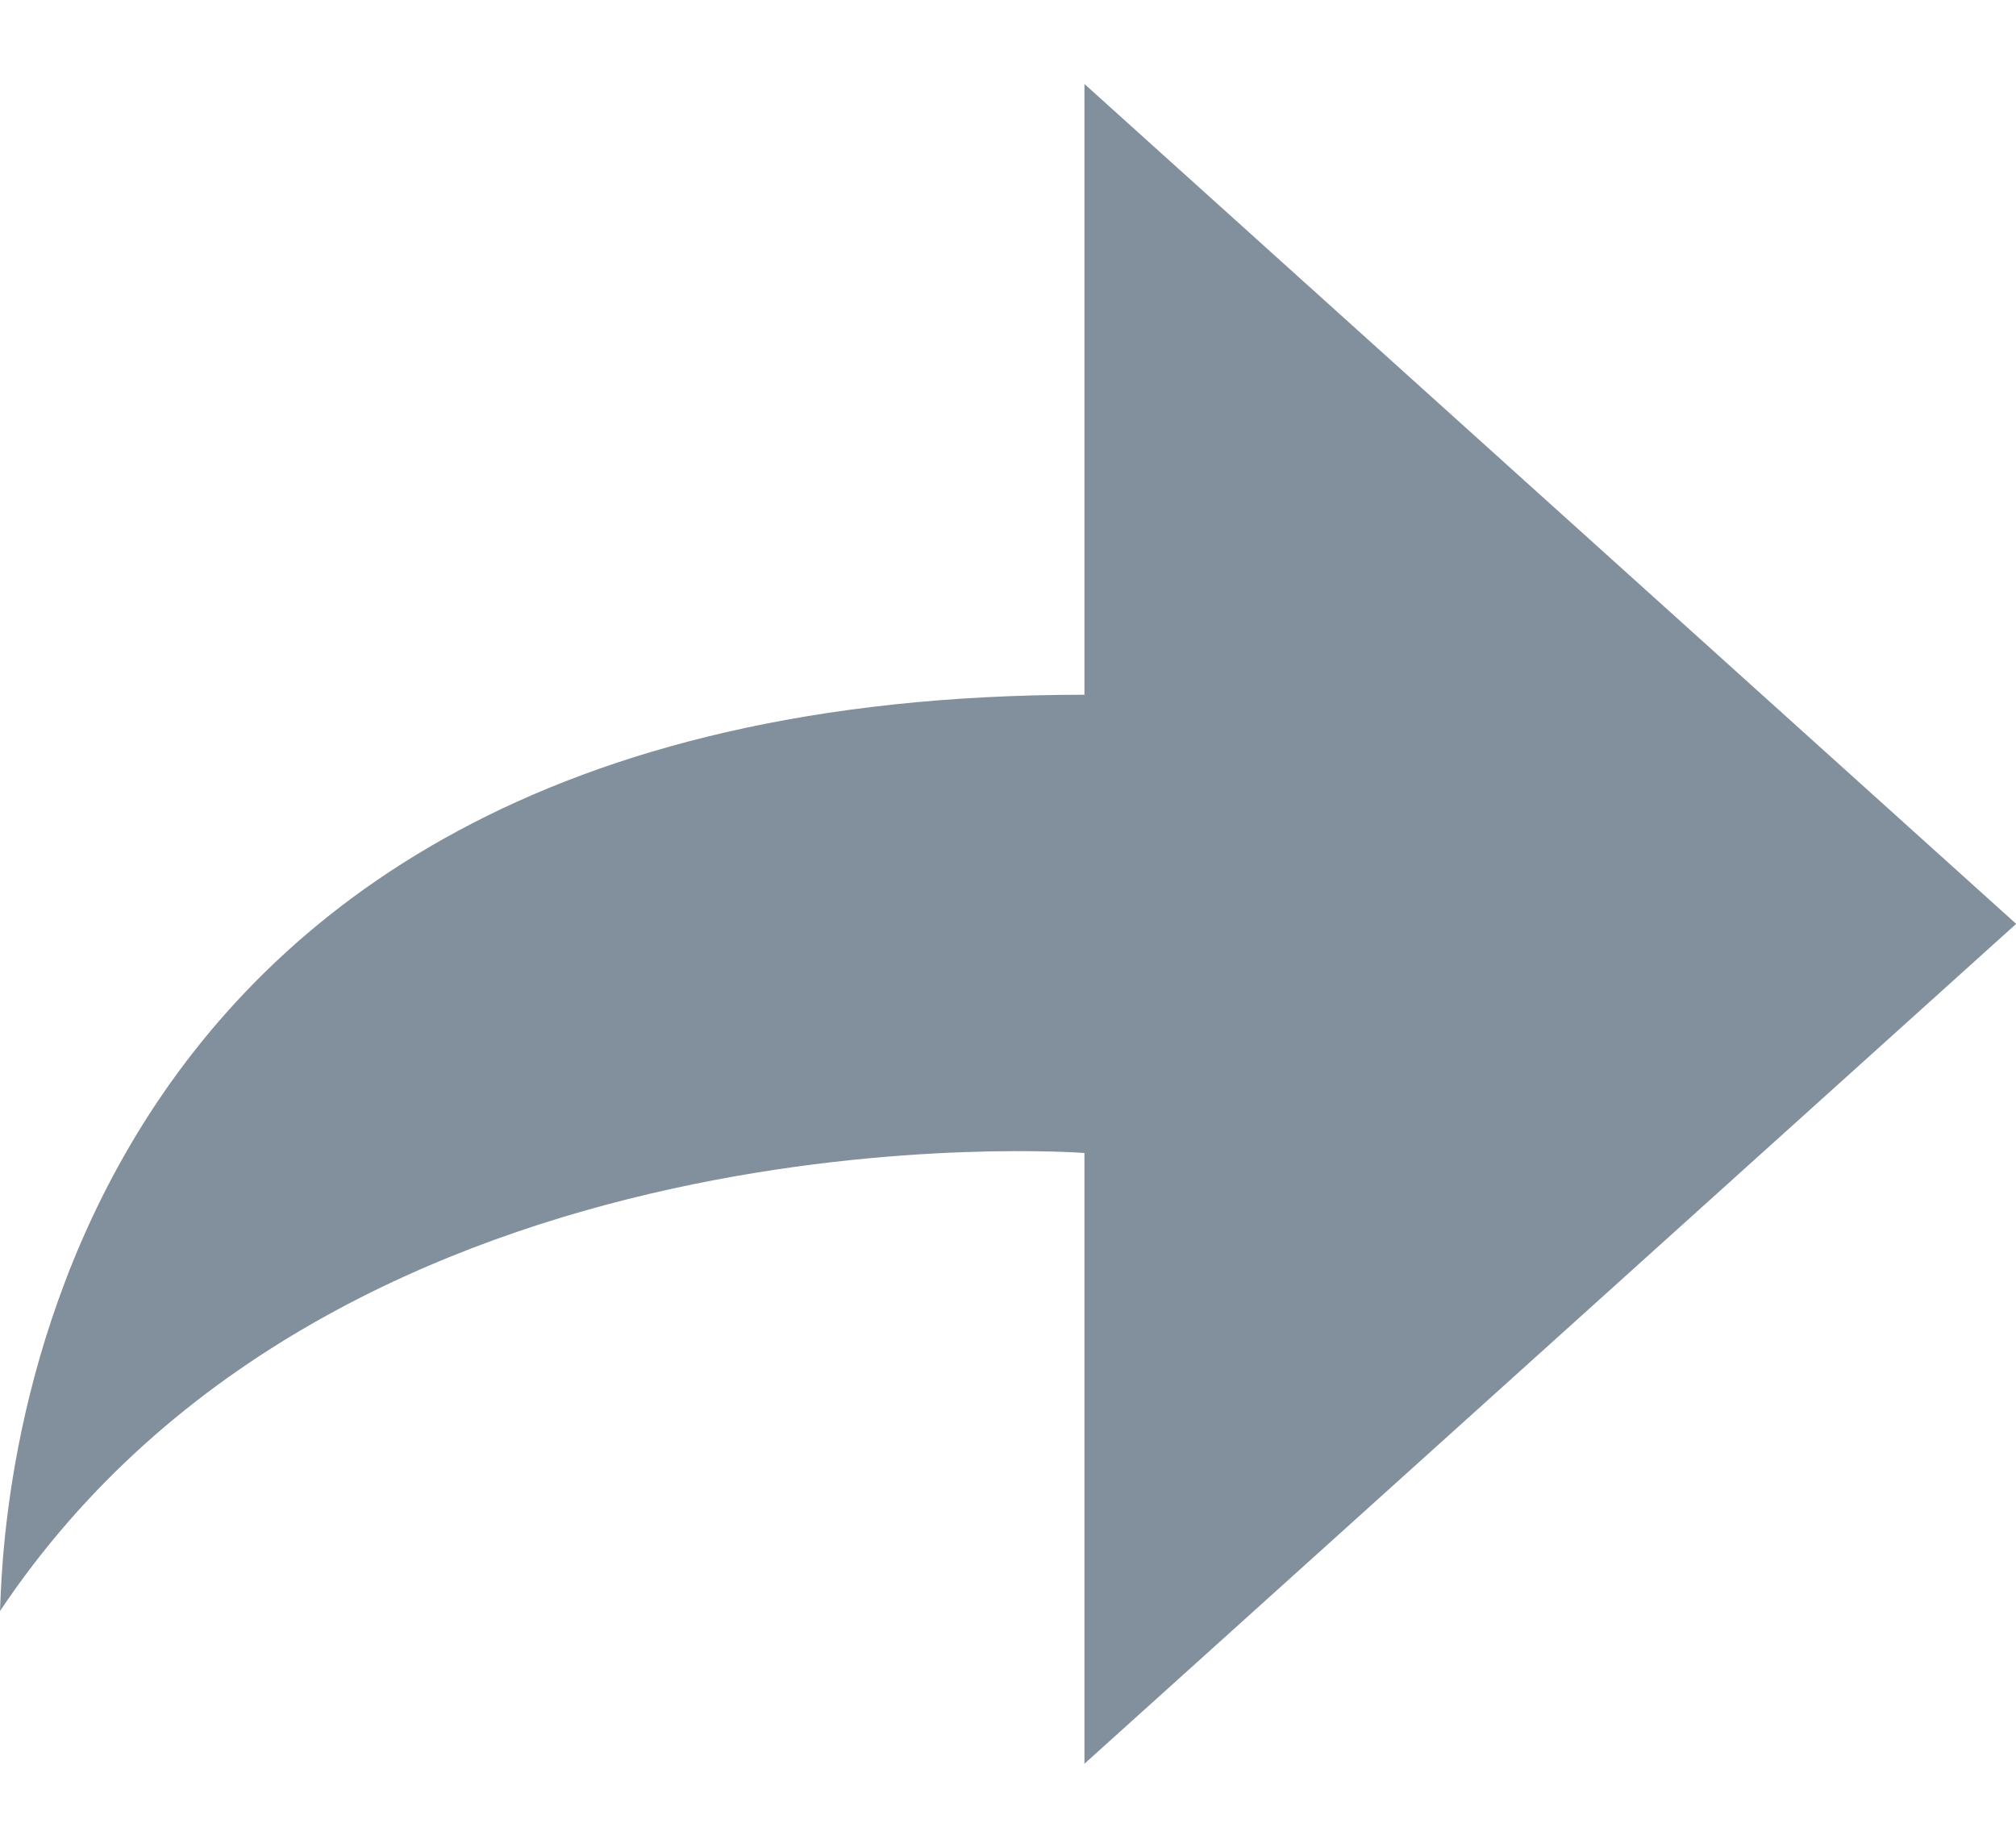
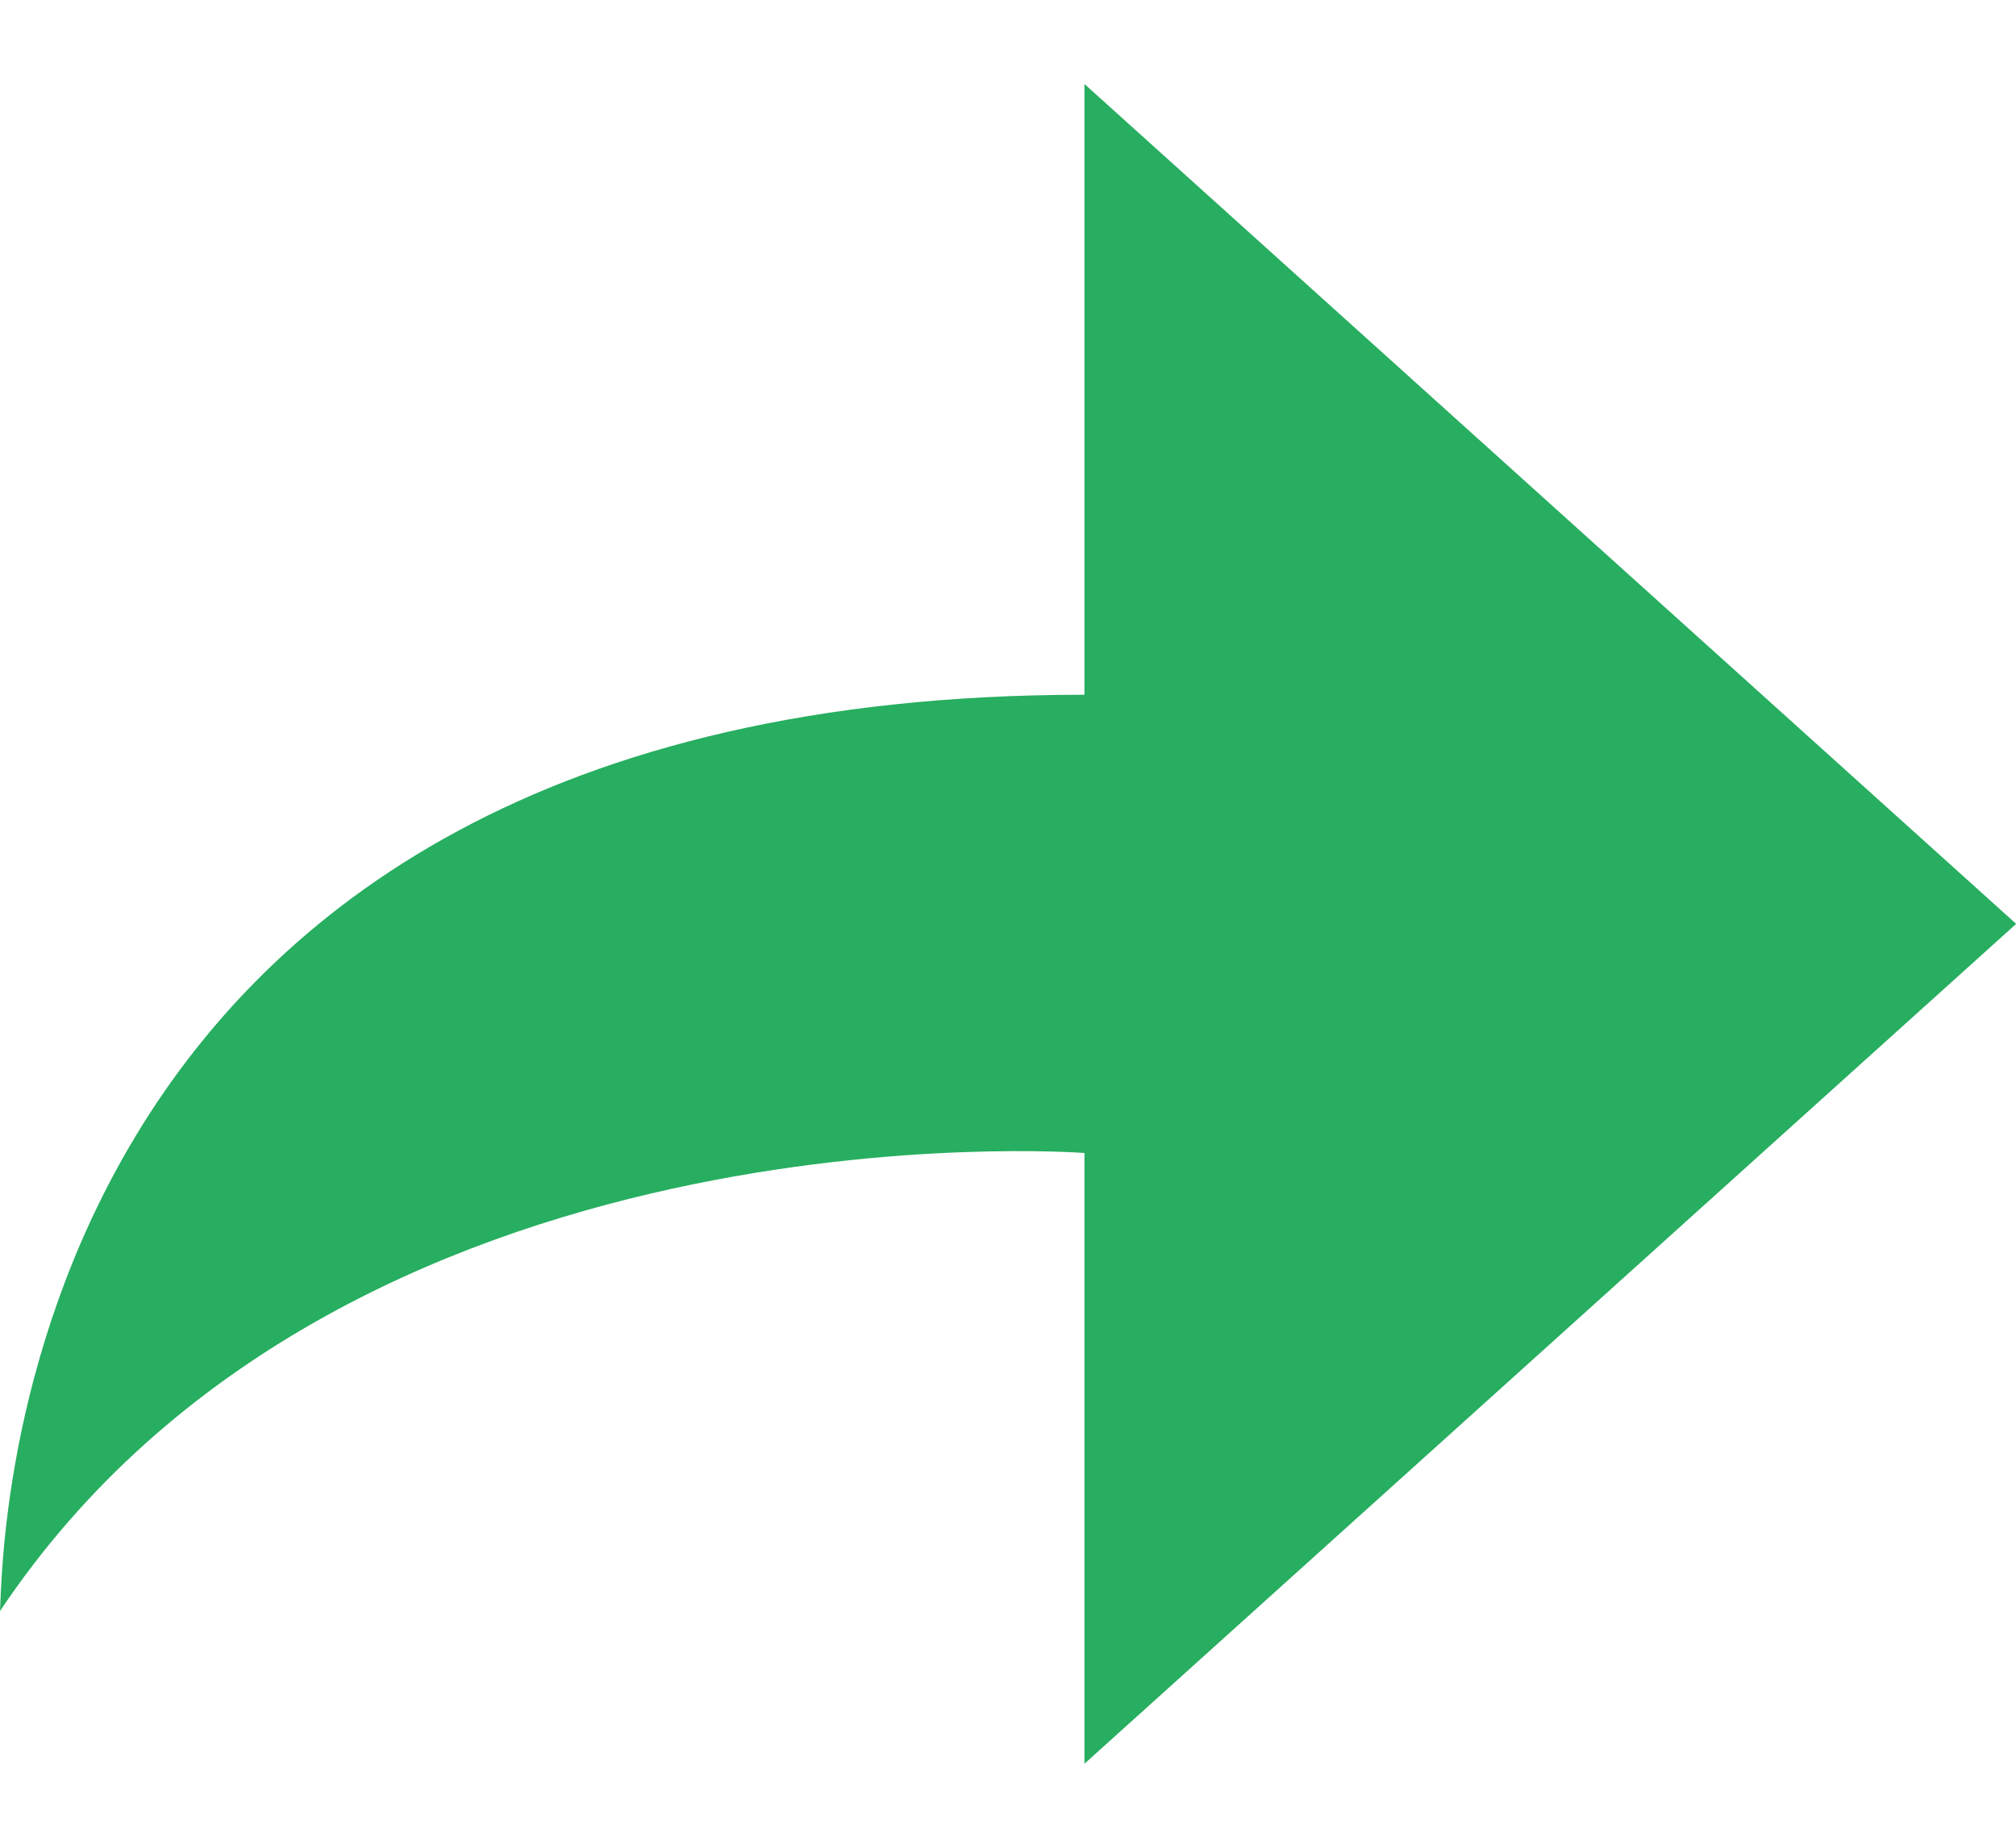
<svg xmlns="http://www.w3.org/2000/svg" width="12" height="11" viewBox="0 0 12 11" fill="none">
-   <path fill-rule="evenodd" clip-rule="evenodd" d="M6.455 0.5L12.001 5.5L6.455 10.5V6.864C6.455 6.864 2.049 6.525 0 9.591C0.019 9.294 0 4.136 6.455 4.136C6.455 2.487 6.455 0.5 6.455 0.5Z" fill="#828F9C" />
+   <path d="M6.455 0.5L12.001 5.5L6.455 10.5V6.864C6.455 6.864 2.049 6.525 0 9.591C0.019 9.294 0 4.136 6.455 4.136C6.455 2.487 6.455 0.5 6.455 0.5Z" fill="#27AE60" />
</svg>
